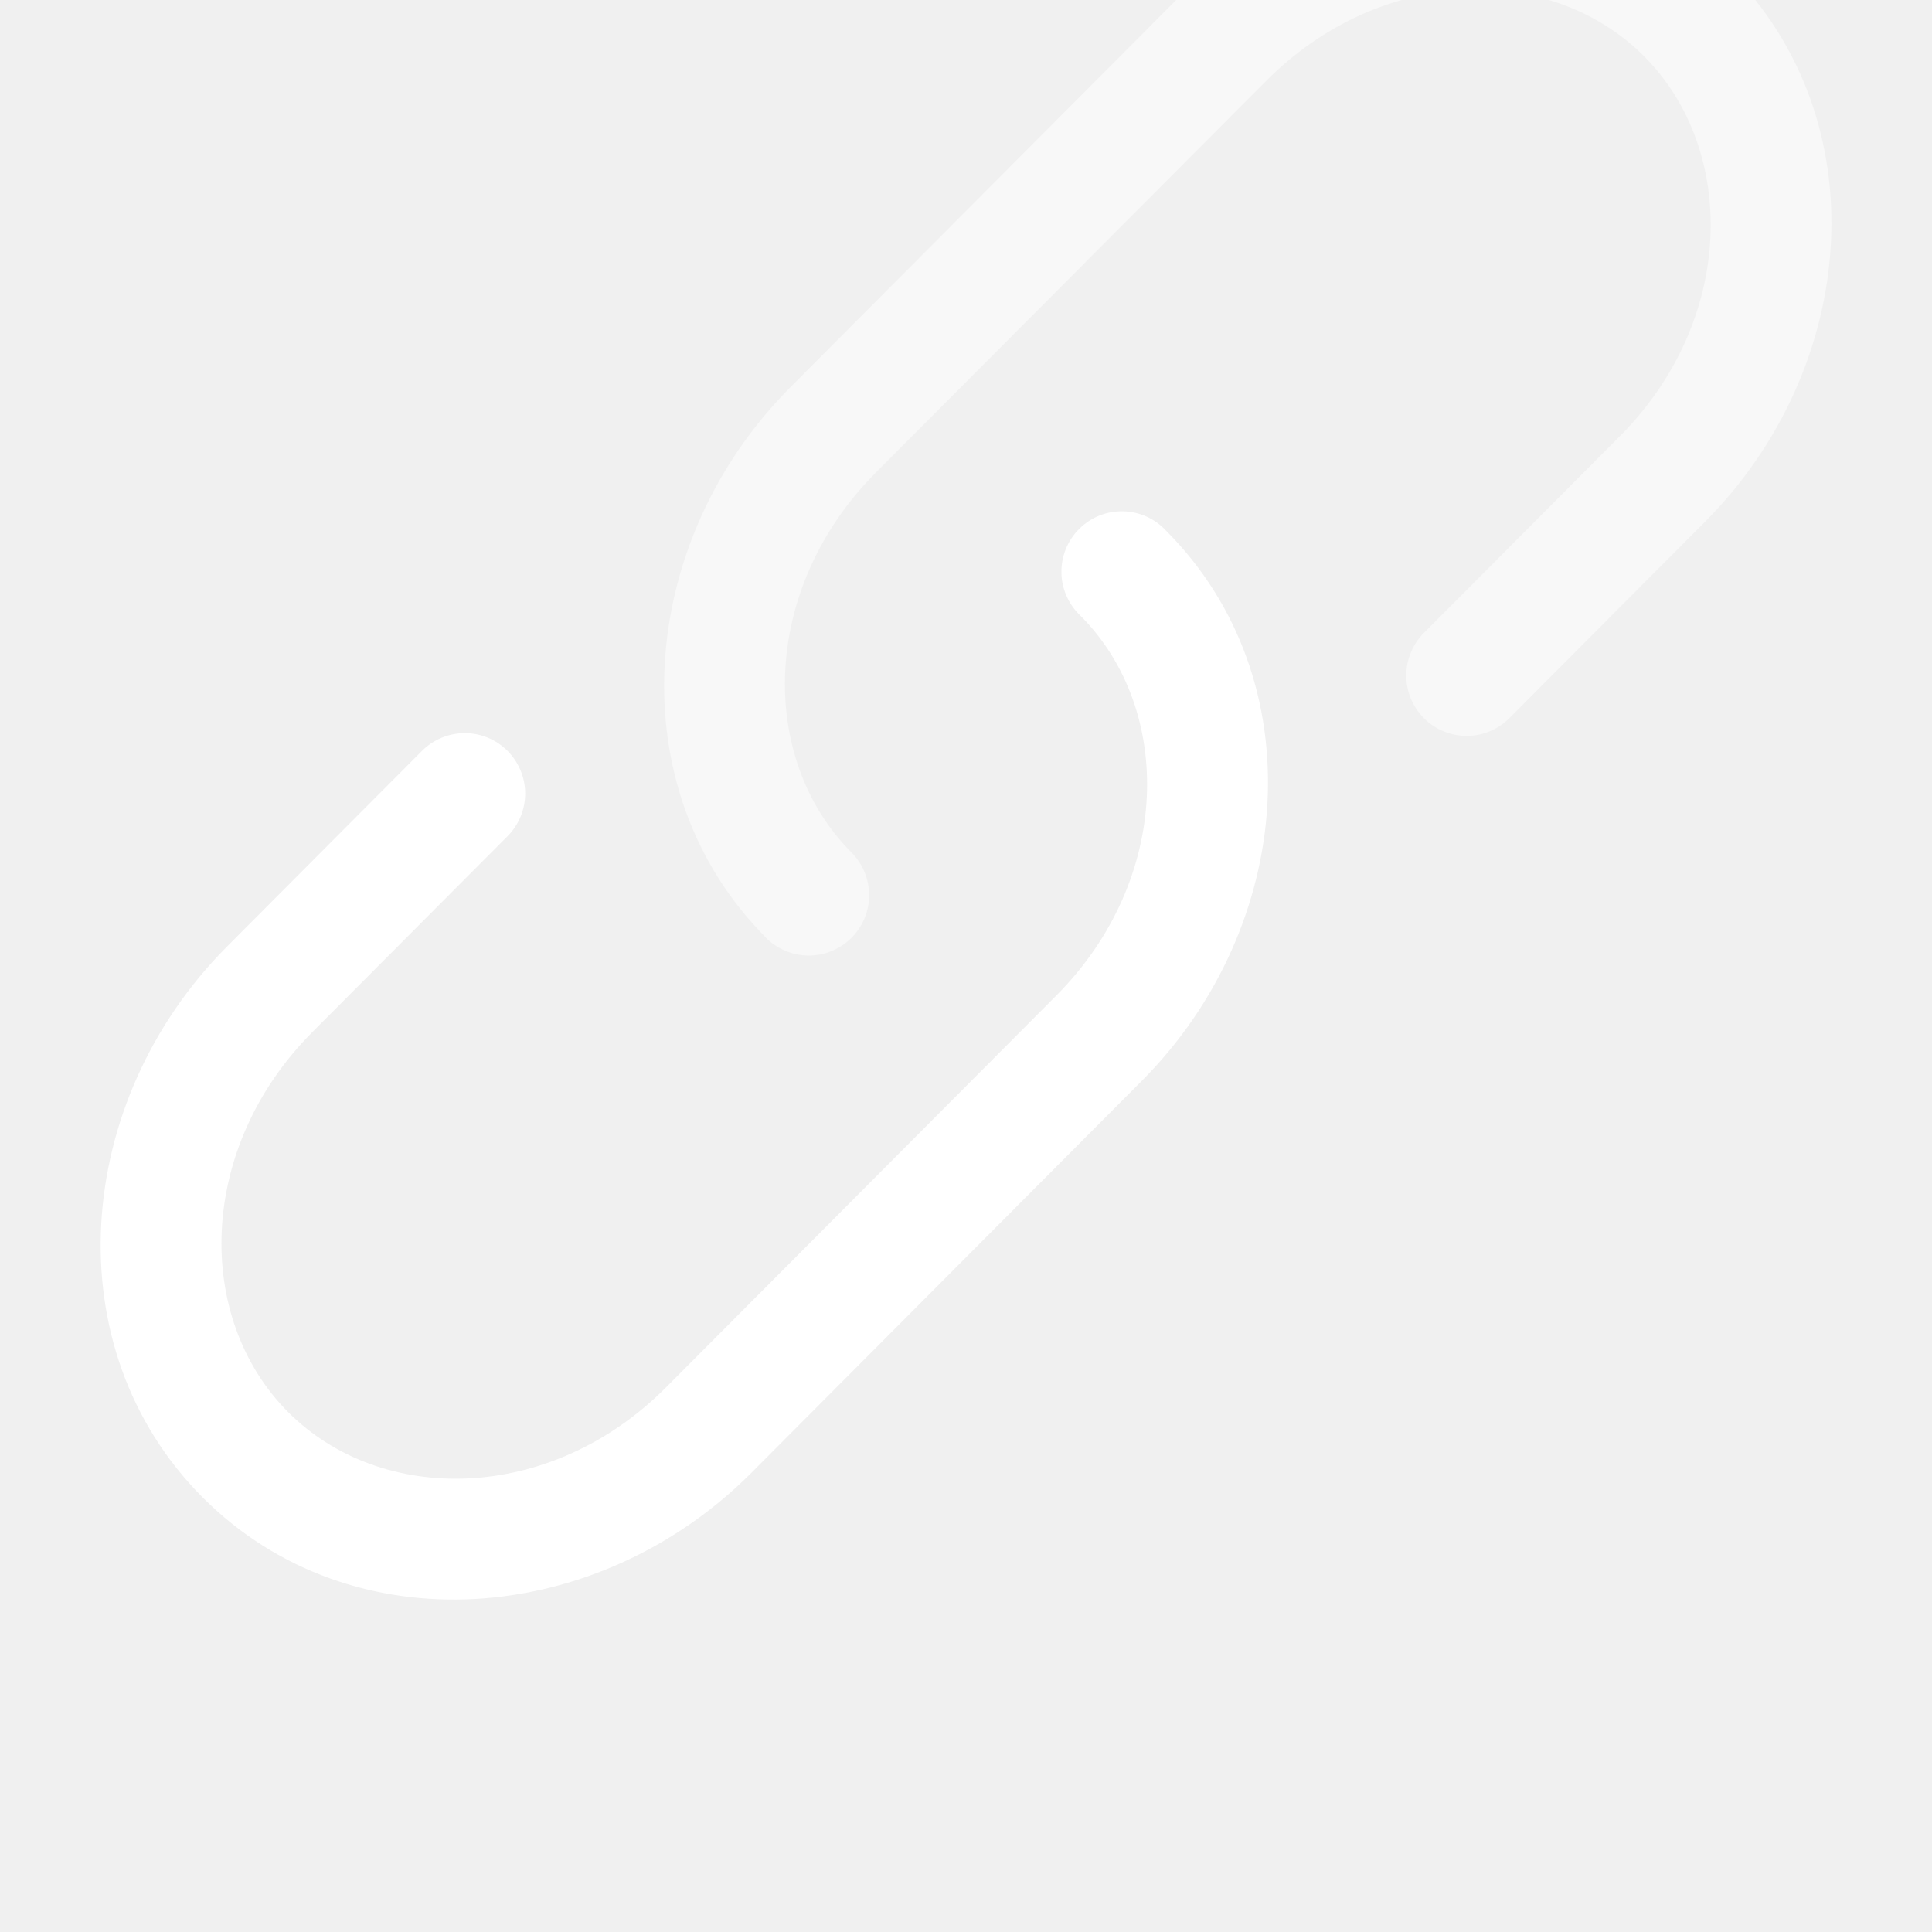
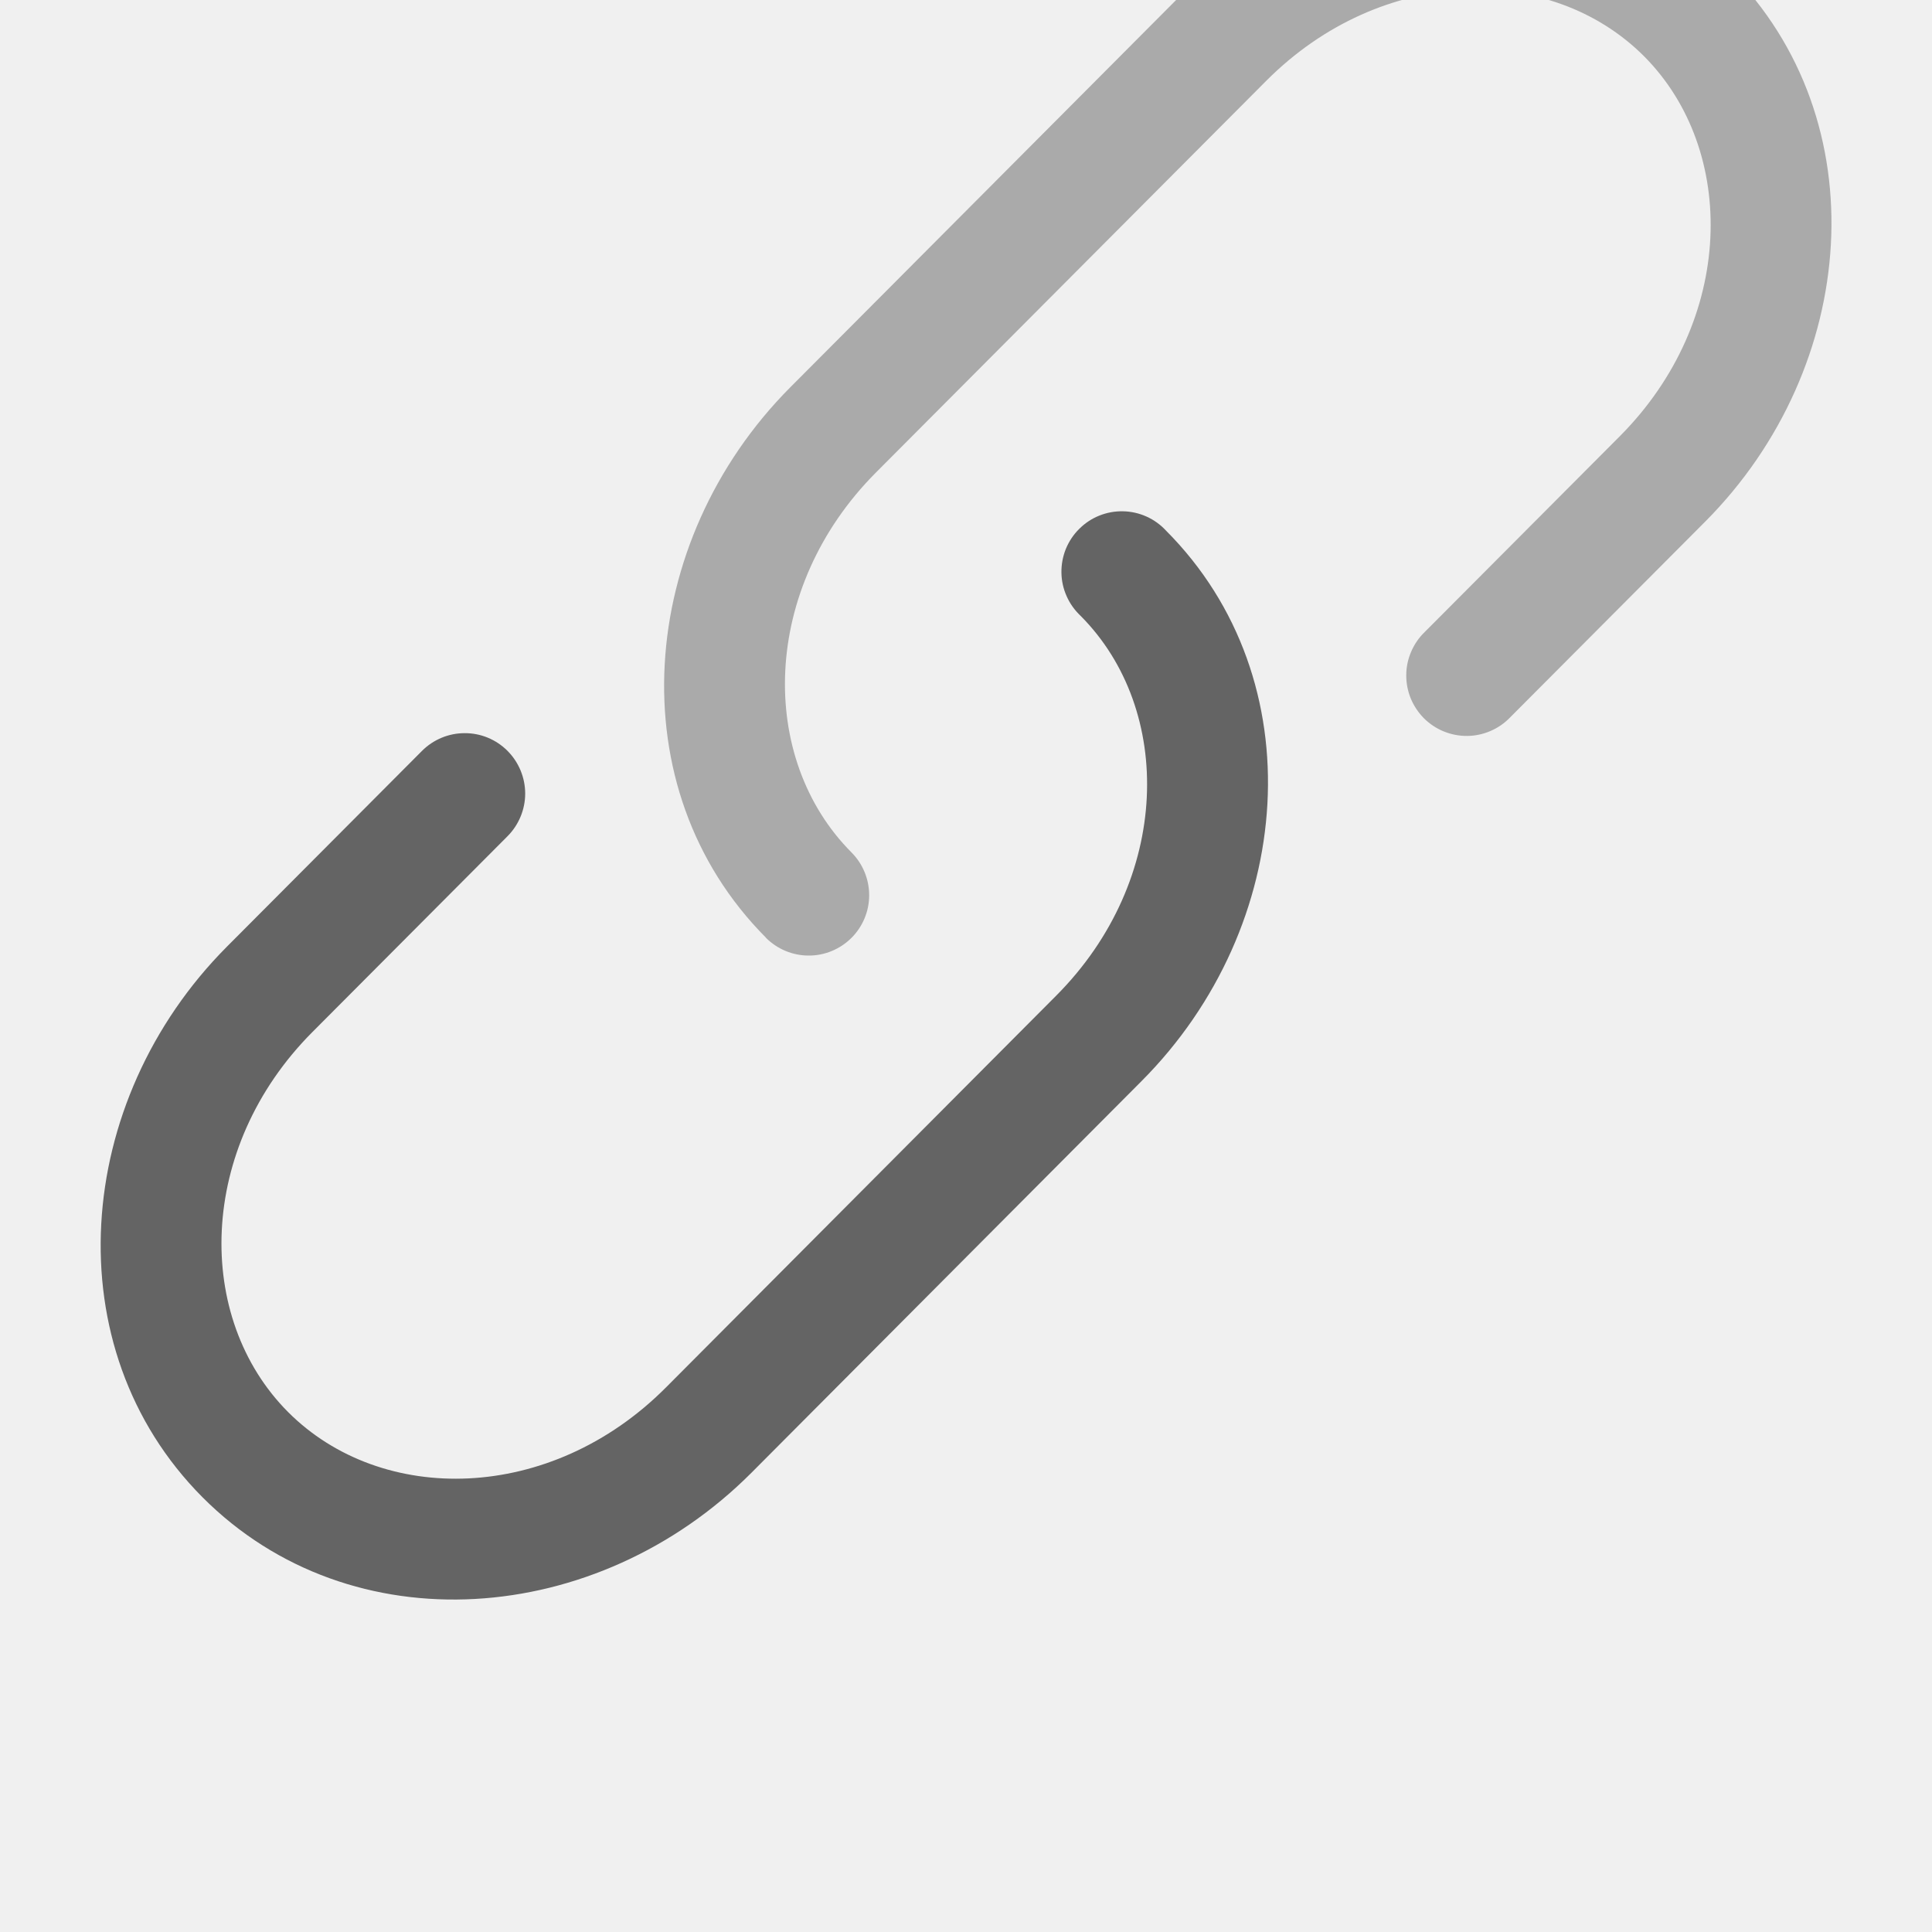
<svg xmlns="http://www.w3.org/2000/svg" width="25" height="25" viewBox="0 0 25 25" fill="none">
-   <g id="solar:link-bold-duotone" clip-path="url(#clip0_989_98)">
-     <g id="Group">
-       <path id="Vector" d="M8.617 17.954C7.123 19.454 4.937 19.485 3.727 18.271C2.515 17.054 2.548 14.854 4.043 13.354L6.568 10.82C6.714 10.673 6.796 10.474 6.796 10.267C6.795 10.059 6.712 9.861 6.566 9.715C6.419 9.568 6.22 9.486 6.013 9.487C5.805 9.487 5.607 9.57 5.46 9.717L2.935 12.251C0.946 14.25 0.696 17.441 2.62 19.374C4.547 21.308 7.731 21.056 9.724 19.057L14.773 13.988C16.765 11.989 17.015 8.798 15.088 6.866C15.017 6.789 14.931 6.727 14.835 6.684C14.739 6.641 14.636 6.618 14.531 6.616C14.426 6.614 14.322 6.633 14.225 6.672C14.127 6.711 14.039 6.77 13.965 6.844C13.89 6.918 13.832 7.006 13.792 7.103C13.753 7.2 13.733 7.305 13.735 7.41C13.736 7.514 13.759 7.618 13.802 7.714C13.844 7.81 13.906 7.896 13.982 7.968C15.194 9.184 15.161 11.384 13.667 12.884L8.617 17.954Z" fill="white" />
-       <path id="Vector_2" opacity="0.5" d="M9.911 12.135C10.058 12.282 10.257 12.365 10.464 12.365C10.671 12.366 10.87 12.283 11.017 12.137C11.164 11.991 11.247 11.792 11.247 11.585C11.247 11.377 11.165 11.178 11.019 11.031C9.806 9.815 9.84 7.616 11.334 6.115L16.385 1.046C17.879 -0.454 20.064 -0.485 21.275 0.729C22.486 1.946 22.454 4.146 20.959 5.646L18.434 8.18C18.36 8.252 18.3 8.339 18.26 8.434C18.219 8.529 18.197 8.632 18.197 8.736C18.196 8.839 18.216 8.942 18.255 9.038C18.295 9.134 18.353 9.221 18.426 9.295C18.5 9.368 18.587 9.426 18.683 9.465C18.779 9.504 18.882 9.524 18.986 9.523C19.09 9.522 19.192 9.5 19.287 9.459C19.383 9.418 19.469 9.358 19.541 9.283L22.066 6.749C24.056 4.75 24.306 1.559 22.38 -0.375C20.453 -2.31 17.269 -2.057 15.277 -0.058L10.227 5.011C8.237 7.009 7.987 10.201 9.911 12.133V12.135Z" fill="white" />
-     </g>
+   <g clip-path="url(#clip0_953_139)">
+     <path d="M8.617 17.954C7.123 19.454 4.937 19.485 3.727 18.271C2.515 17.054 2.548 14.854 4.043 13.354L6.568 10.82C6.714 10.673 6.796 10.474 6.796 10.267C6.795 10.059 6.712 9.861 6.566 9.715C6.419 9.568 6.22 9.486 6.013 9.487C5.805 9.487 5.607 9.57 5.46 9.717L2.935 12.251C0.946 14.25 0.696 17.441 2.62 19.374C4.547 21.308 7.731 21.056 9.724 19.057L14.773 13.988C16.765 11.989 17.015 8.798 15.088 6.866C15.017 6.789 14.931 6.727 14.835 6.684C14.739 6.641 14.636 6.618 14.531 6.616C14.426 6.614 14.322 6.633 14.225 6.672C14.127 6.711 14.039 6.77 13.965 6.844C13.89 6.918 13.832 7.006 13.792 7.103C13.753 7.2 13.733 7.305 13.735 7.41C13.736 7.514 13.759 7.618 13.802 7.714C13.844 7.81 13.906 7.896 13.982 7.968C15.194 9.184 15.161 11.384 13.667 12.884L8.617 17.954Z" fill="#646464" />
+     <path opacity="0.5" d="M9.911 12.135C10.058 12.282 10.257 12.365 10.464 12.365C10.671 12.366 10.87 12.283 11.017 12.137C11.164 11.991 11.247 11.792 11.247 11.585C11.247 11.377 11.165 11.178 11.019 11.031C9.806 9.815 9.84 7.616 11.334 6.115L16.385 1.046C17.879 -0.454 20.064 -0.485 21.275 0.729C22.486 1.946 22.454 4.146 20.959 5.646L18.434 8.18C18.36 8.252 18.3 8.339 18.26 8.434C18.219 8.529 18.197 8.632 18.197 8.736C18.196 8.839 18.216 8.942 18.255 9.038C18.295 9.134 18.353 9.221 18.426 9.295C18.5 9.368 18.587 9.426 18.683 9.465C18.779 9.504 18.882 9.524 18.986 9.523C19.09 9.522 19.192 9.5 19.287 9.459C19.383 9.418 19.469 9.358 19.541 9.283L22.066 6.749C24.056 4.75 24.306 1.559 22.38 -0.375C20.453 -2.31 17.269 -2.057 15.277 -0.058L10.227 5.011C8.237 7.009 7.987 10.201 9.911 12.133V12.135Z" fill="#646464" />
  </g>
  <defs>
-     <clipPath id="clip0_989_98">
+     <clipPath id="clip0_953_139">
      <rect width="25" height="25" fill="white" transform="matrix(-1 0 0 -1 25 25)" />
    </clipPath>
  </defs>
</svg>
